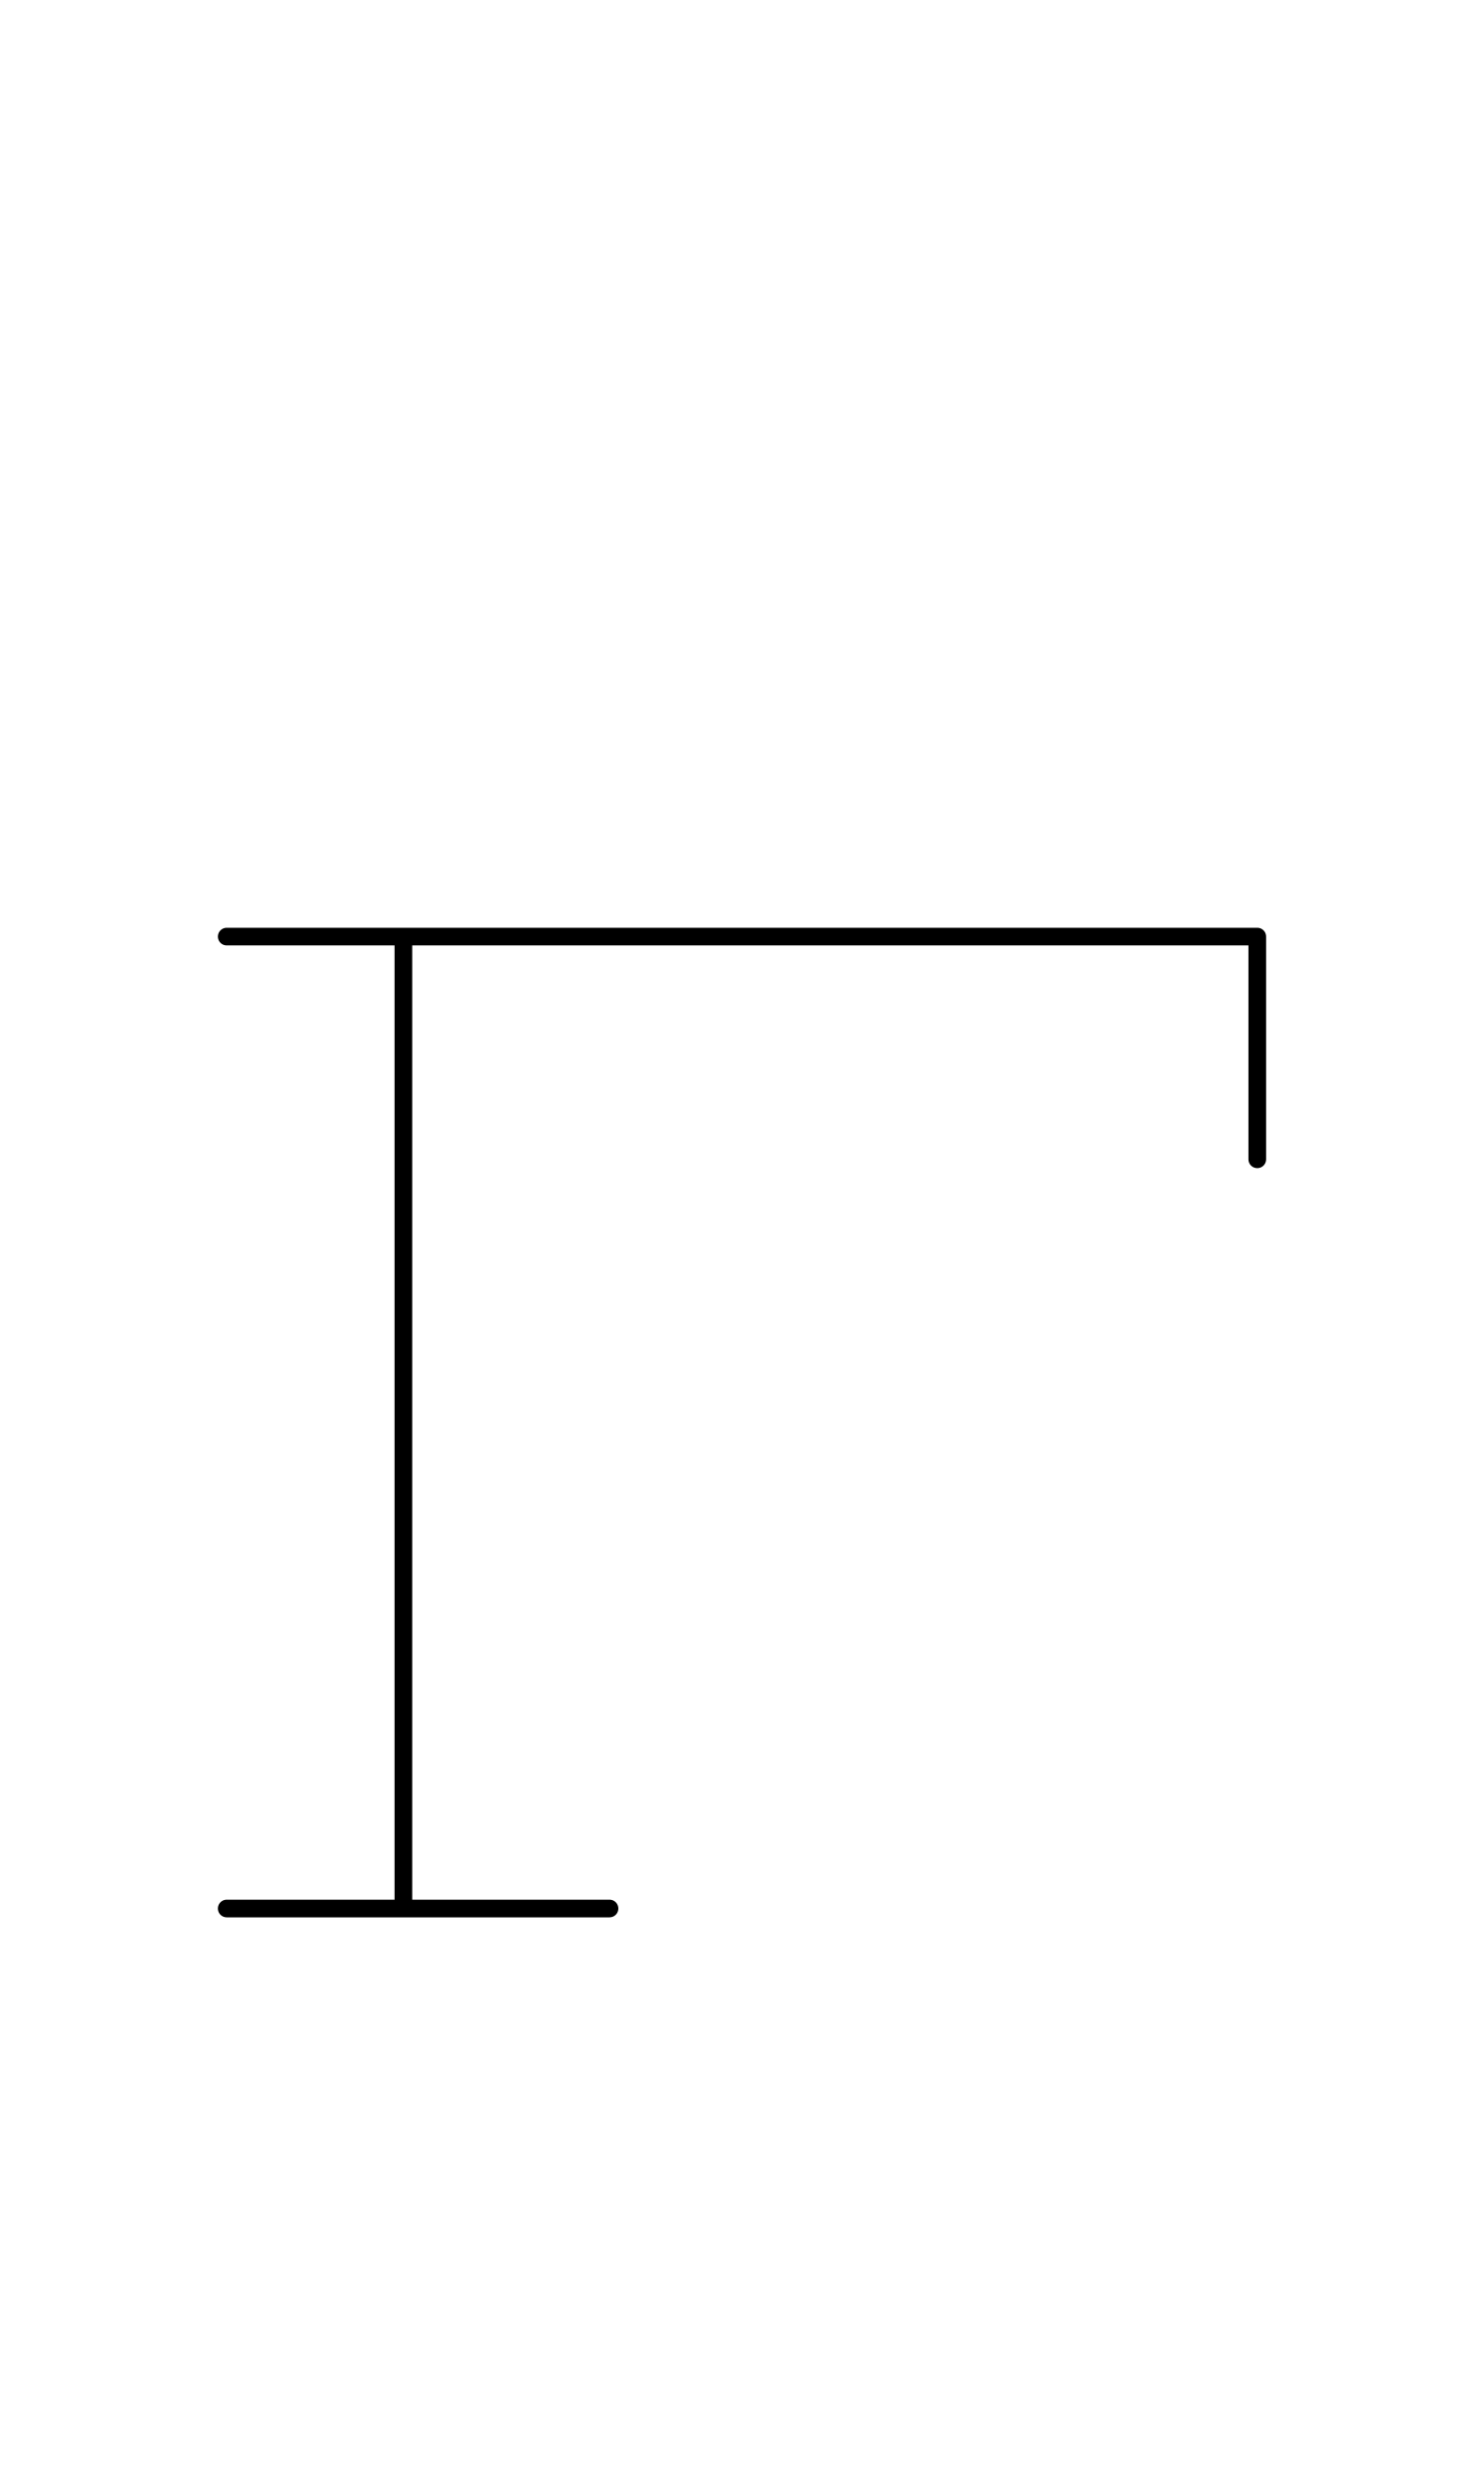
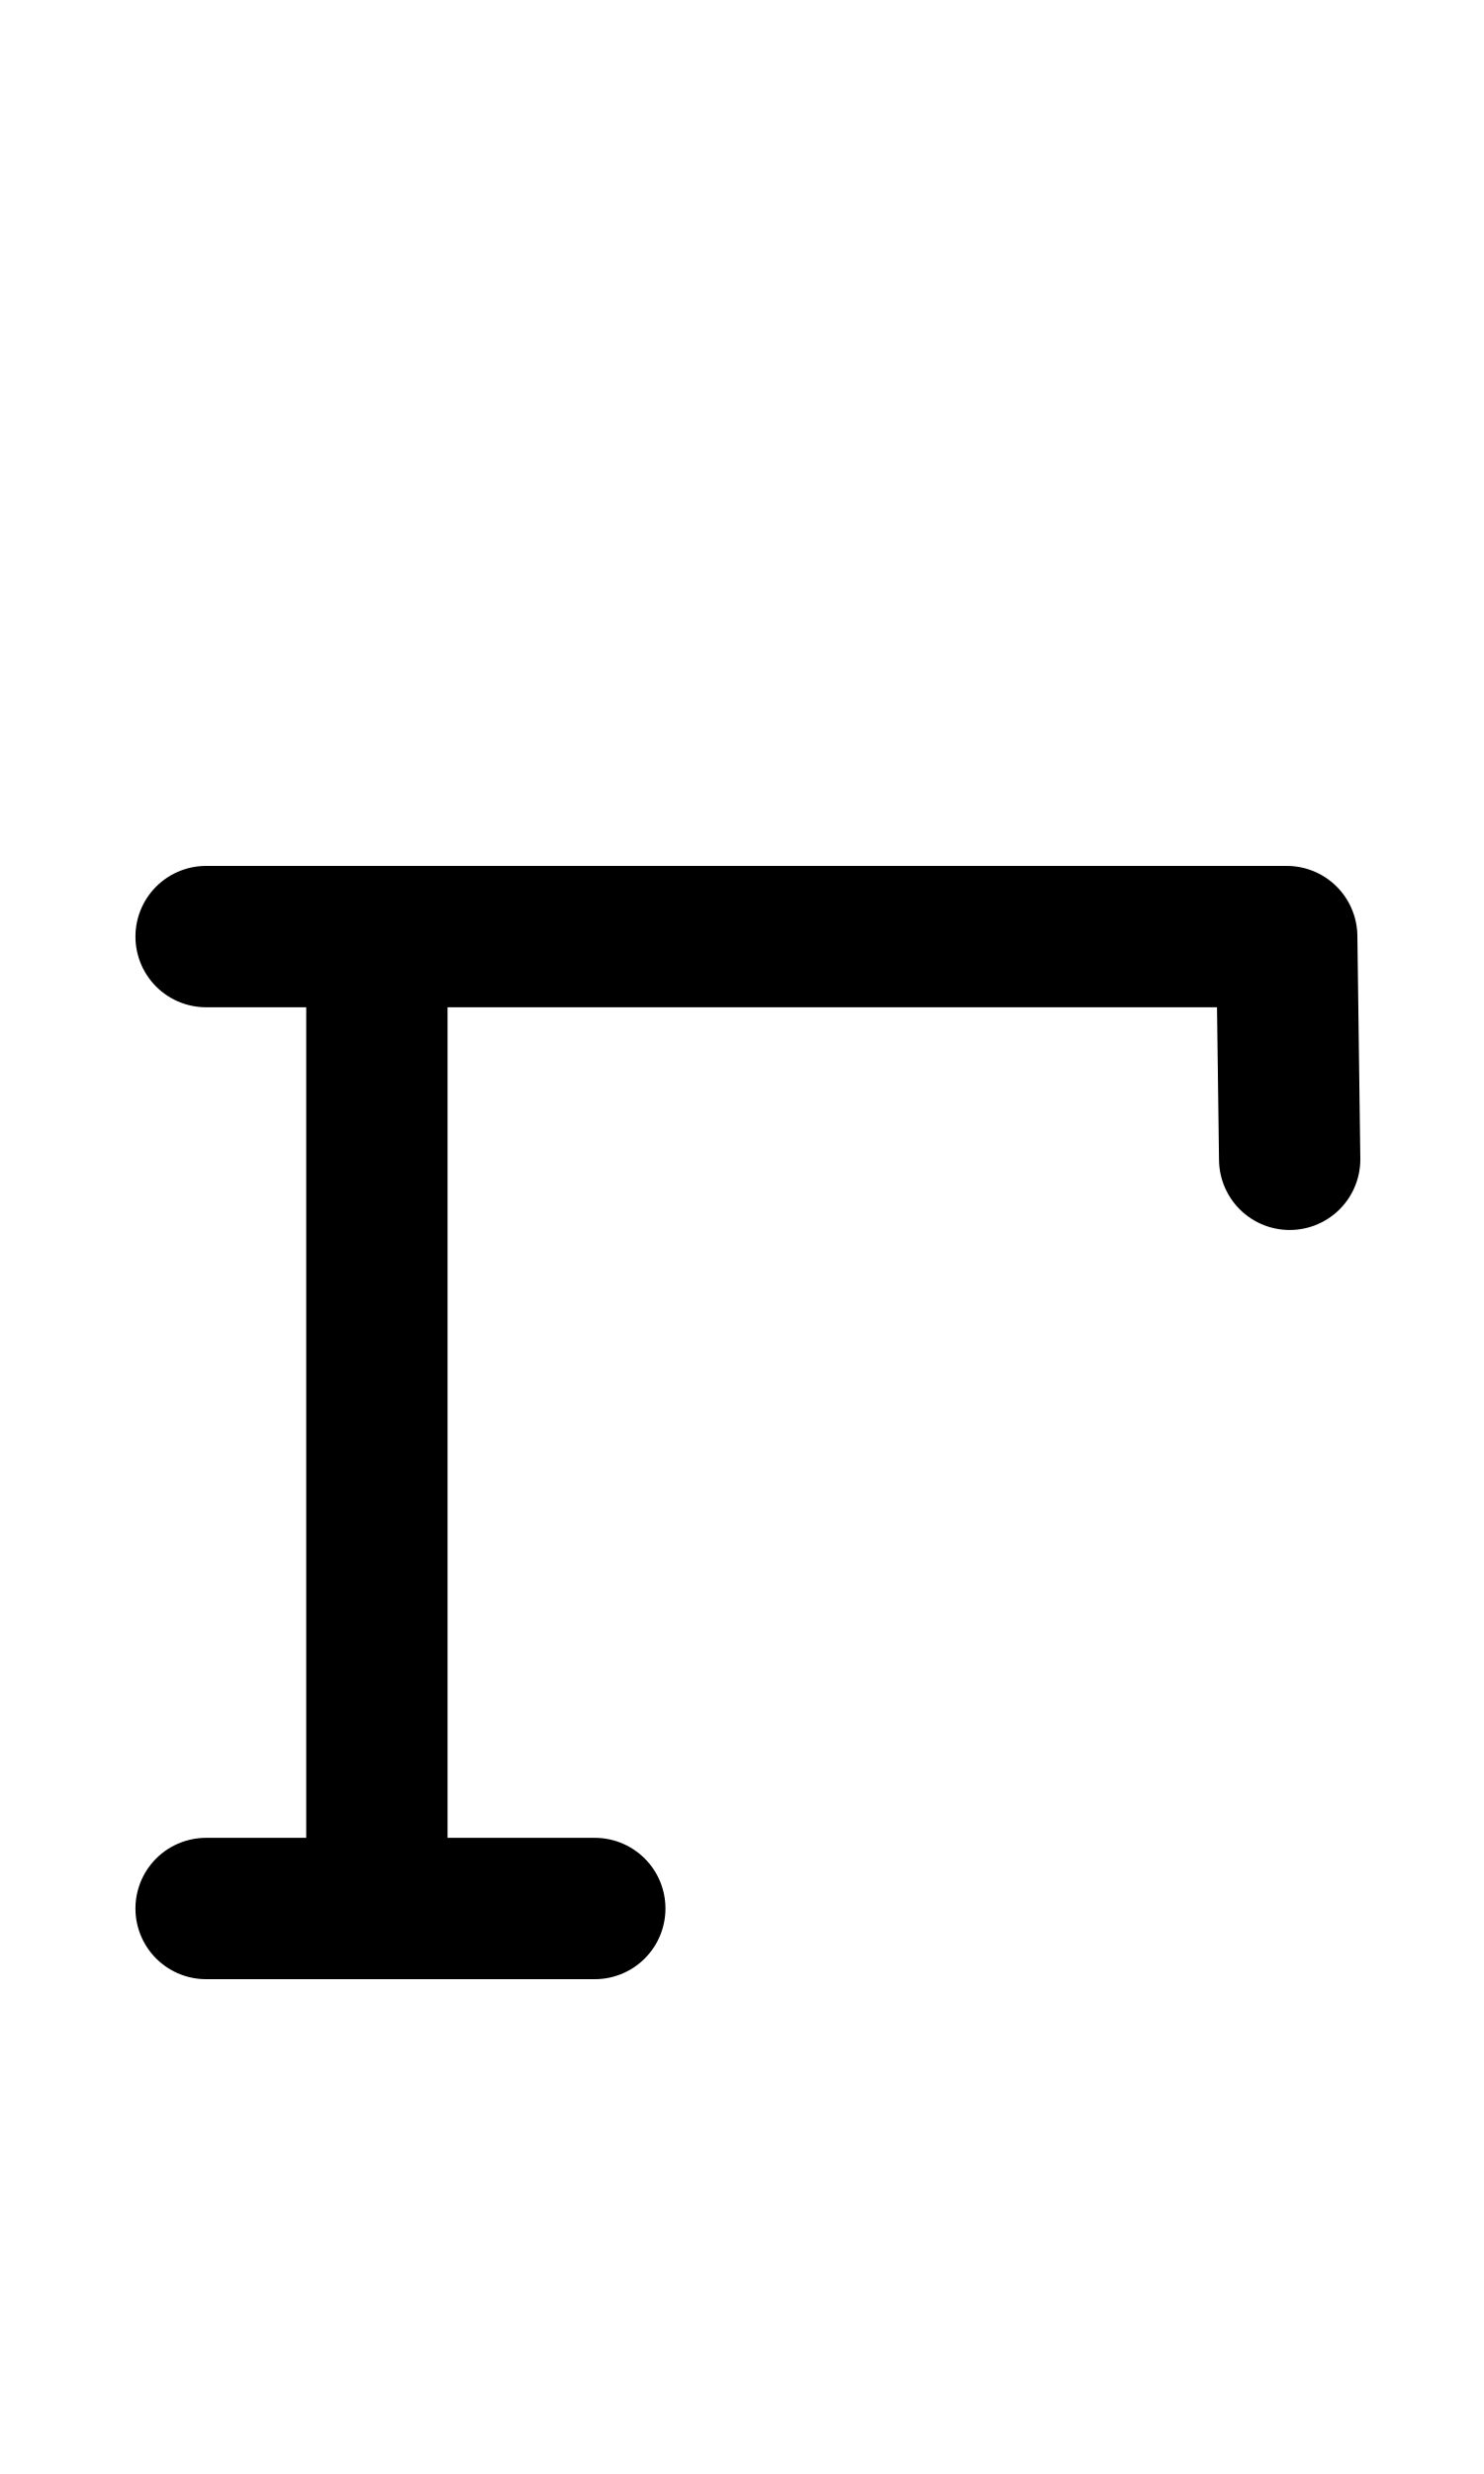
<svg xmlns="http://www.w3.org/2000/svg" width="1008" height="1680" viewBox="0 0 63 105" version="1.1" id="svg5" xml:space="preserve">
  <defs id="defs2" />
  <g id="layer3" style="display:inline;opacity:0.5;stroke-width:3.6;stroke-dasharray:none" transform="matrix(0.8333333,0,0,0.8333333,-157.9762,-173.0963)" />
  <g id="layer2" style="display:inline" />
  <g id="layer1" style="display:inline">
-     <path style="display:inline;fill:none;stroke:#000000;stroke-width:0.75;stroke-linecap:round;stroke-linejoin:round;stroke-dasharray:none" d="M 53.375,49.203 V 39.75 H 9.625" id="path44" />
-     <path style="display:inline;fill:none;stroke:#000000;stroke-width:0.75;stroke-linecap:round;stroke-linejoin:round;stroke-dasharray:none" d="M 9.625,81 25.875,81" id="path45" />
-     <path style="display:inline;fill:none;stroke:#000000;stroke-width:0.75;stroke-linecap:round;stroke-linejoin:round;stroke-dasharray:none" d="M 17.125,80.914 V 39.836" id="path46" />
+     <path style="display:inline;fill:none;stroke:#000000;stroke-width:6;stroke-linecap:round;stroke-linejoin:round;stroke-dasharray:none" d="M 54.75,49.203 54.625,39.75 H 8.75" id="path44" />
+     <path style="display:inline;fill:none;stroke:#000000;stroke-width:6;stroke-linecap:round;stroke-linejoin:round;stroke-dasharray:none" d="m 8.75,81 16.5,7e-6" id="path45" />
+     <path style="display:inline;fill:none;stroke:#000000;stroke-width:6;stroke-linecap:round;stroke-linejoin:round;stroke-dasharray:none" d="M 16,80.914 V 39.836" id="path46" />
  </g>
</svg>
